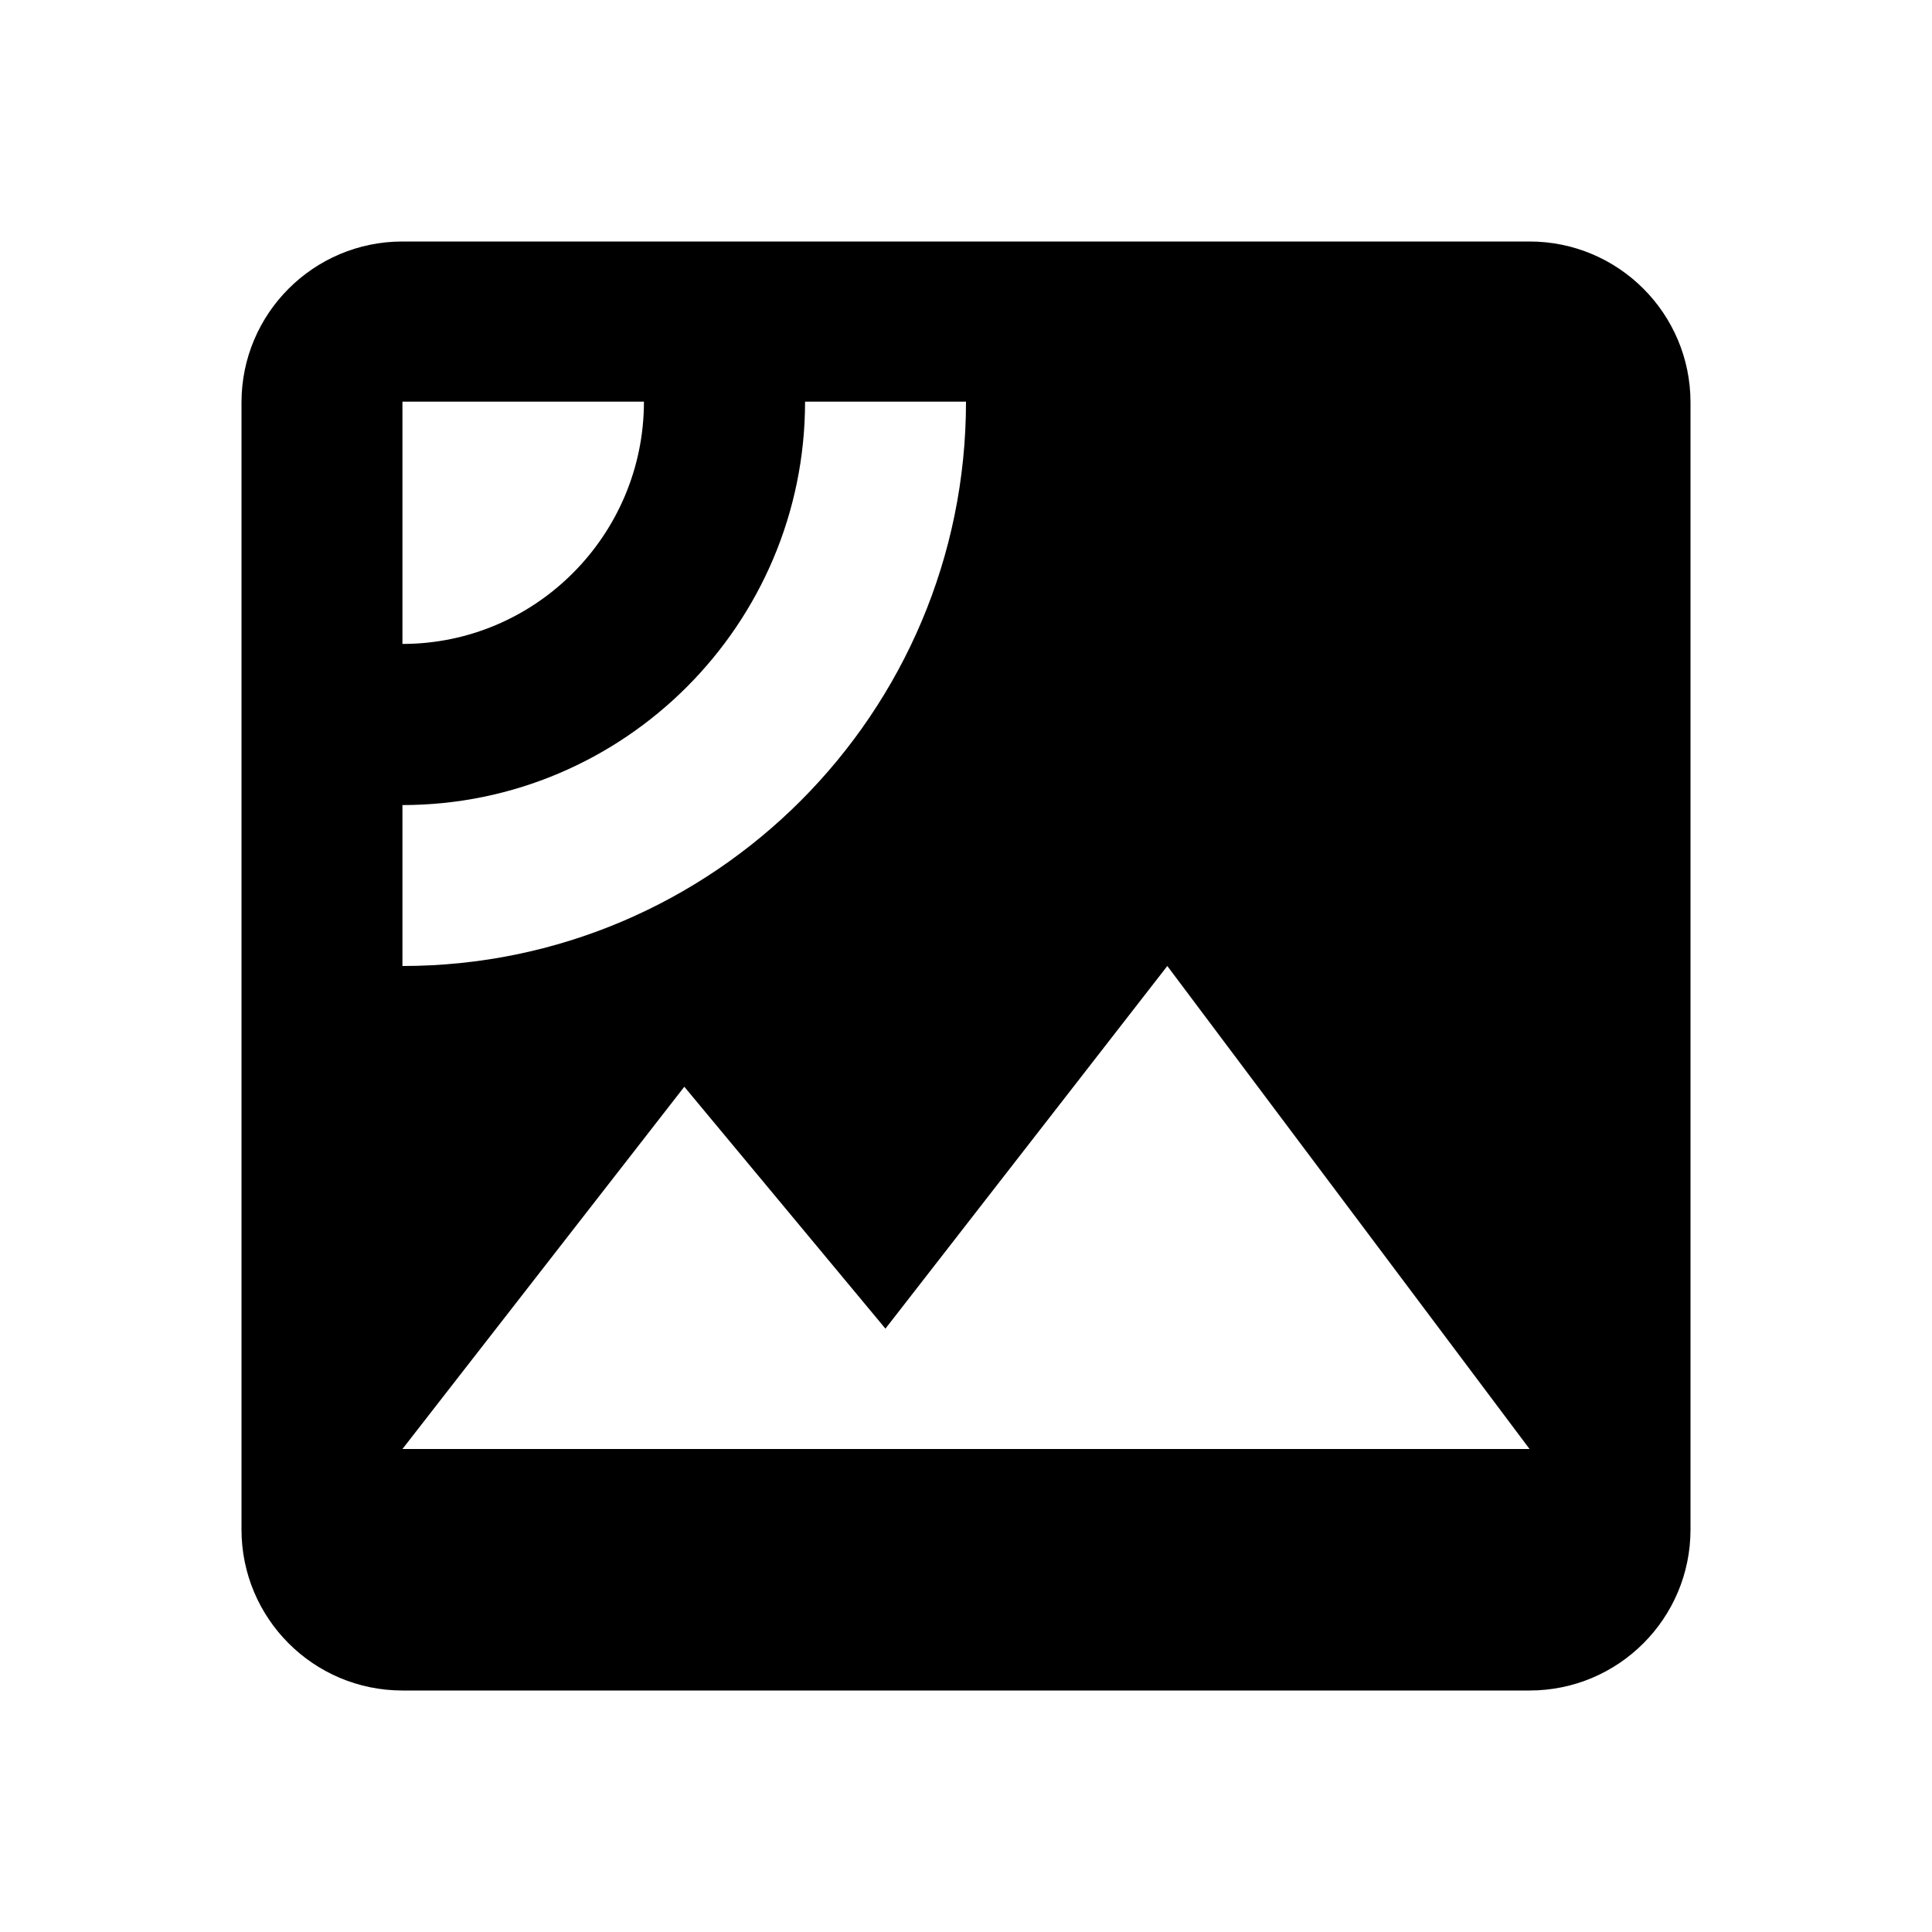
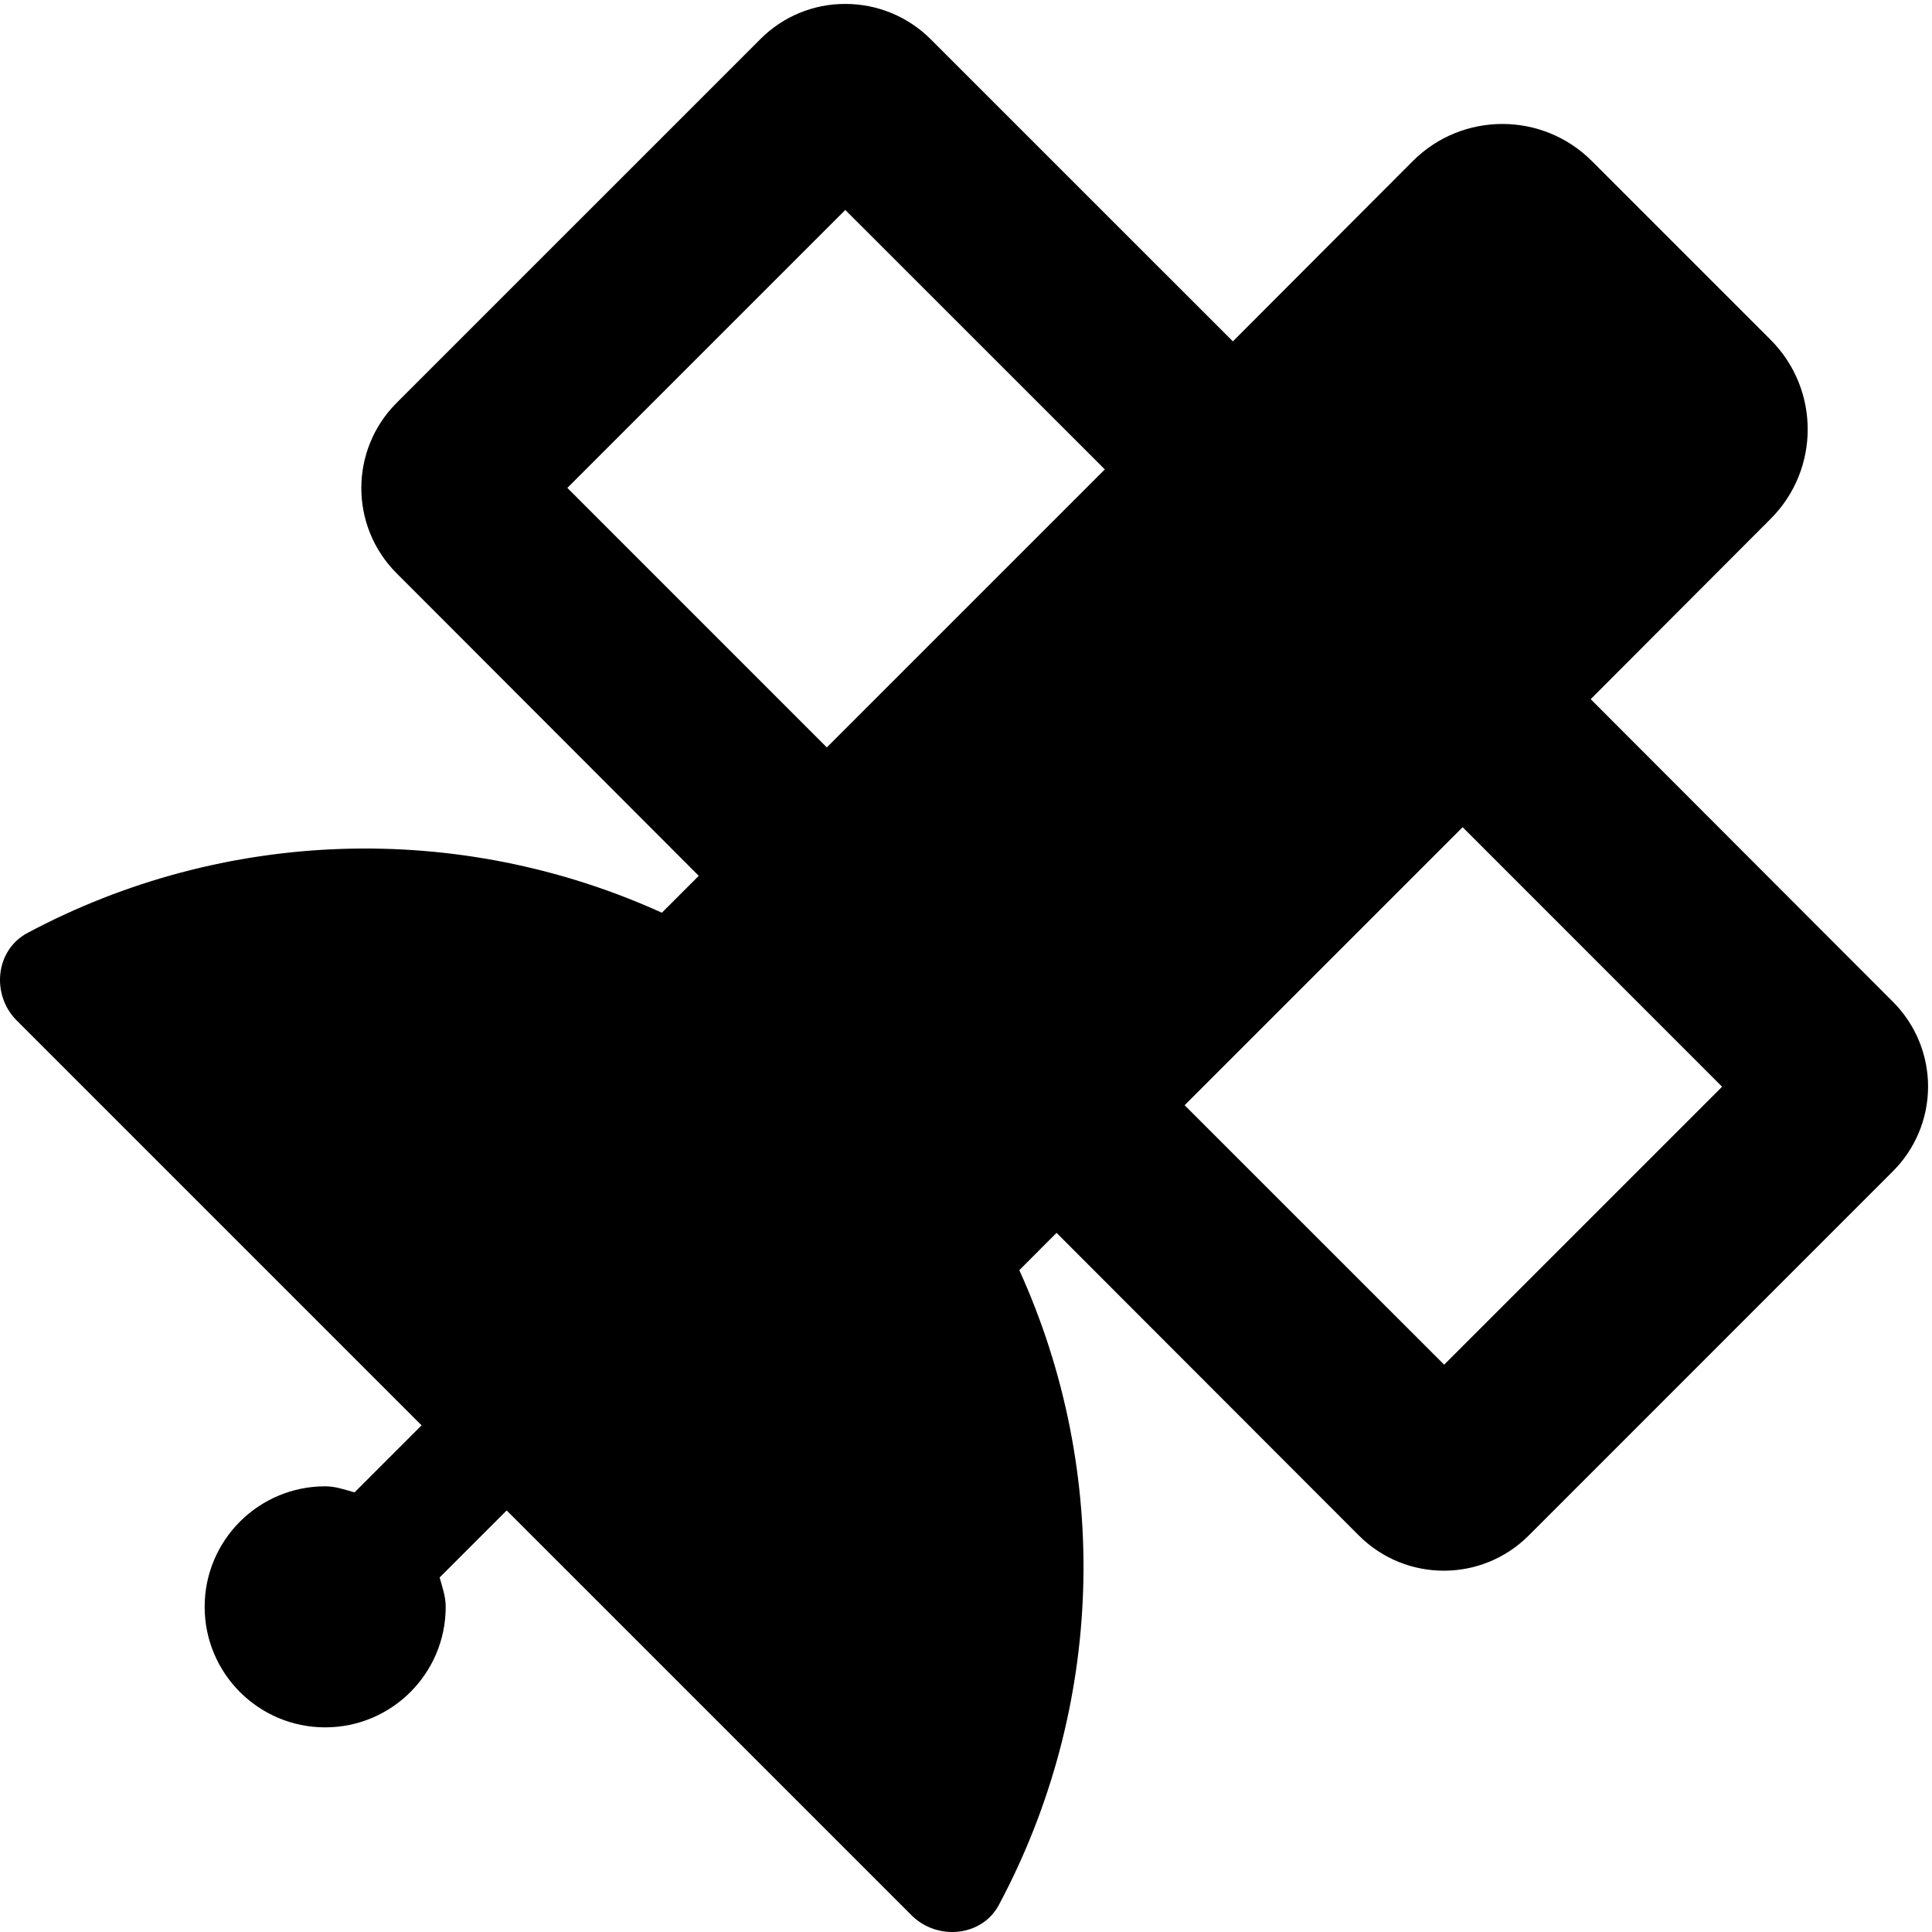
- <svg xmlns="http://www.w3.org/2000/svg" height="1000" width="1000.0">
-   <path d="m791.7 125h-583.4c-46 0-83.3 37.3-83.3 83.3v583.4c0 46 37.3 83.3 83.3 83.3h583.4c46 0 83.3-37.3 83.3-83.3v-583.4c0-46-37.3-83.3-83.3-83.3z m-583.4 82.9h125c0 69-56 125.4-125 125.4v-125.4z m0 292.1v-83.3c115 0 208.4-93.8 208.4-208.8h83.3c0 161.1-130.6 292.1-291.7 292.1z m0 250l145.9-187.5 104.1 125.2 145.9-187.7 187.5 250h-583.4z" />
+ <svg xmlns="http://www.w3.org/2000/svg" viewBox="0 0 1000 1000" version="1.1" id="svg4" width="1000" height="1000">
+   <defs id="defs8" />
+   <path d="M 979.663,606.353 791.172,794.868 a 62.142,62.142 0 0 1 -87.727,0 l -156.568,-156.745 -19.282,19.311 a 371.437,371.437 0 0 1 -10.539,328.477 c -8.773,16.57 -31.953,18.702 -45.234,5.452 L 262.253,781.801 227.558,816.494 c 1.371,5.087 3.137,9.747 3.137,15.199 a 62.383,62.383 0 1 1 -62.383,-62.381 c 5.452,0 10.113,1.767 15.2,3.137 L 218.207,737.756 8.637,528.194 C -4.613,514.913 -2.481,491.916 14.09,482.961 A 371.473,371.473 0 0 1 342.578,472.422 L 361.677,453.324 205.139,296.579 a 62.377,62.377 0 0 1 0,-87.907 L 393.66,20.158 A 61.645,61.645 0 0 1 437.524,2.034 62.372,62.372 0 0 1 481.57,20.158 L 638.138,176.69 731.317,83.331 a 65.506,65.506 0 0 1 92.6,0 l 92.6,92.597 a 65.556,65.556 0 0 1 0,92.597 l -93.179,93.359 156.537,156.745 a 61.962,61.962 0 0 1 -0.213,87.724 z M 427.959,386.861 571.855,242.97 437.524,108.673 293.658,252.534 Z M 891.357,562.491 757.056,428.164 613.16,572.056 747.492,706.352 Z" id="path2" style="stroke-width:1.949" />
</svg>
